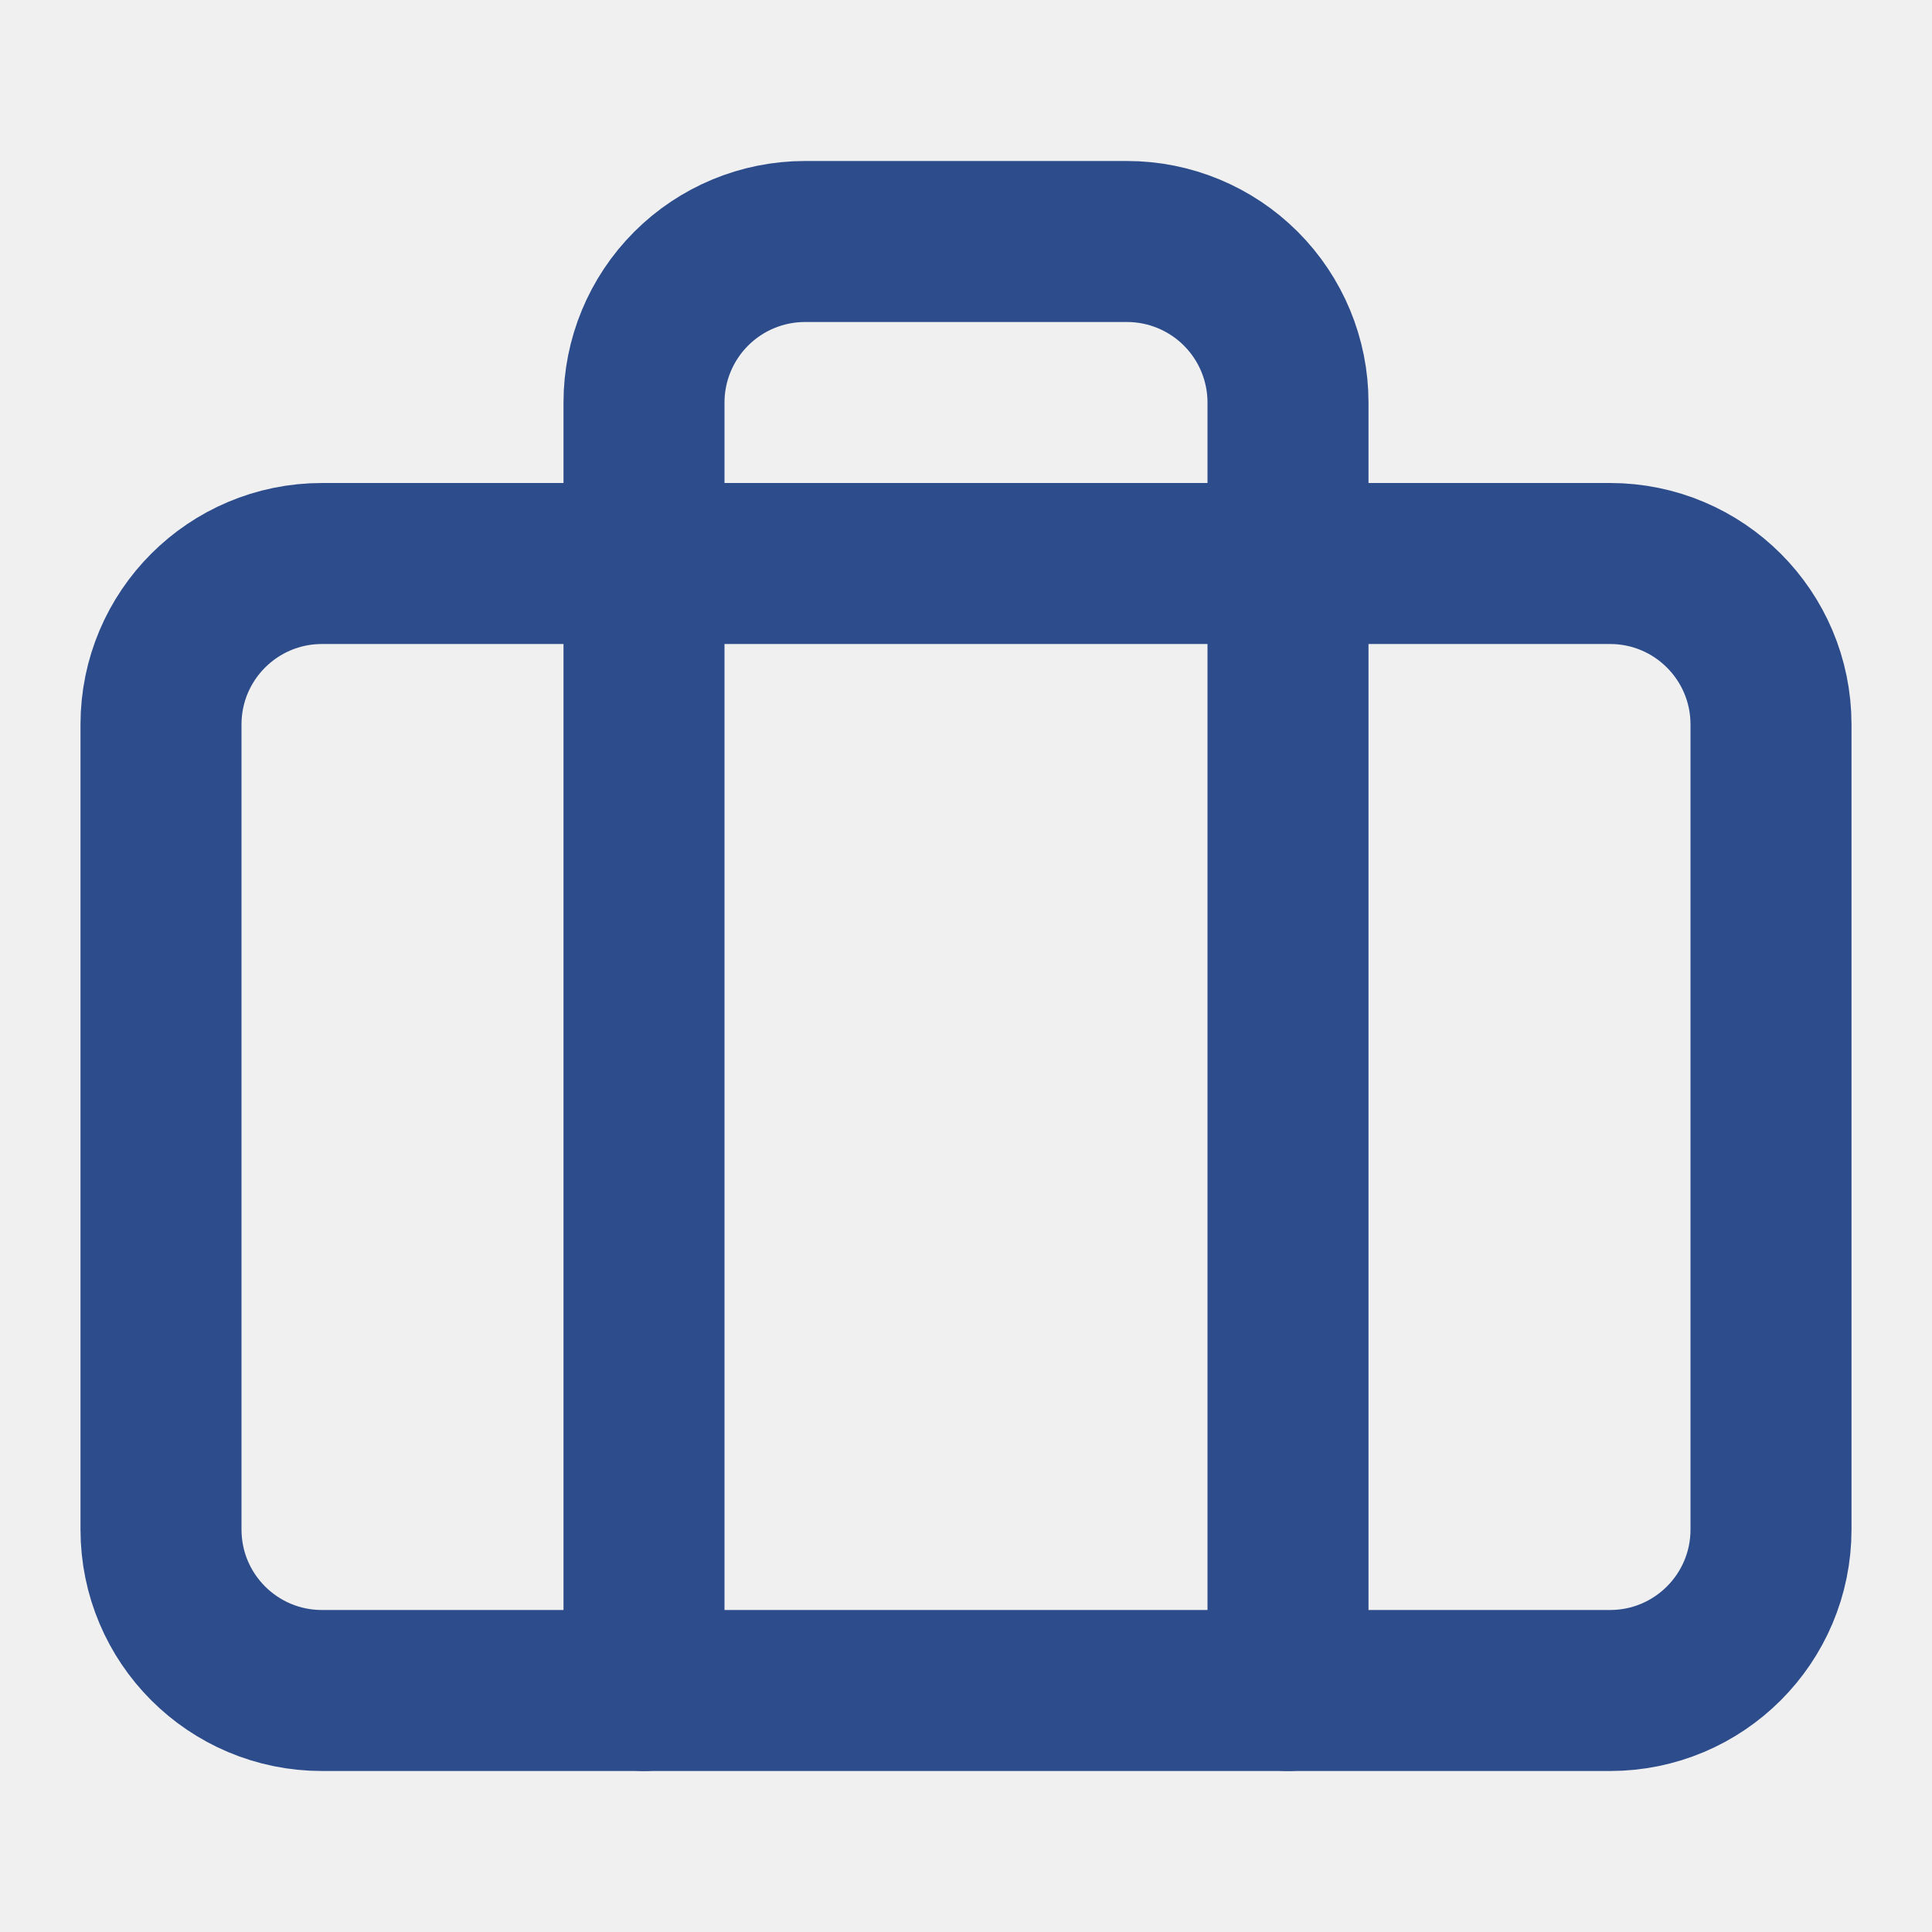
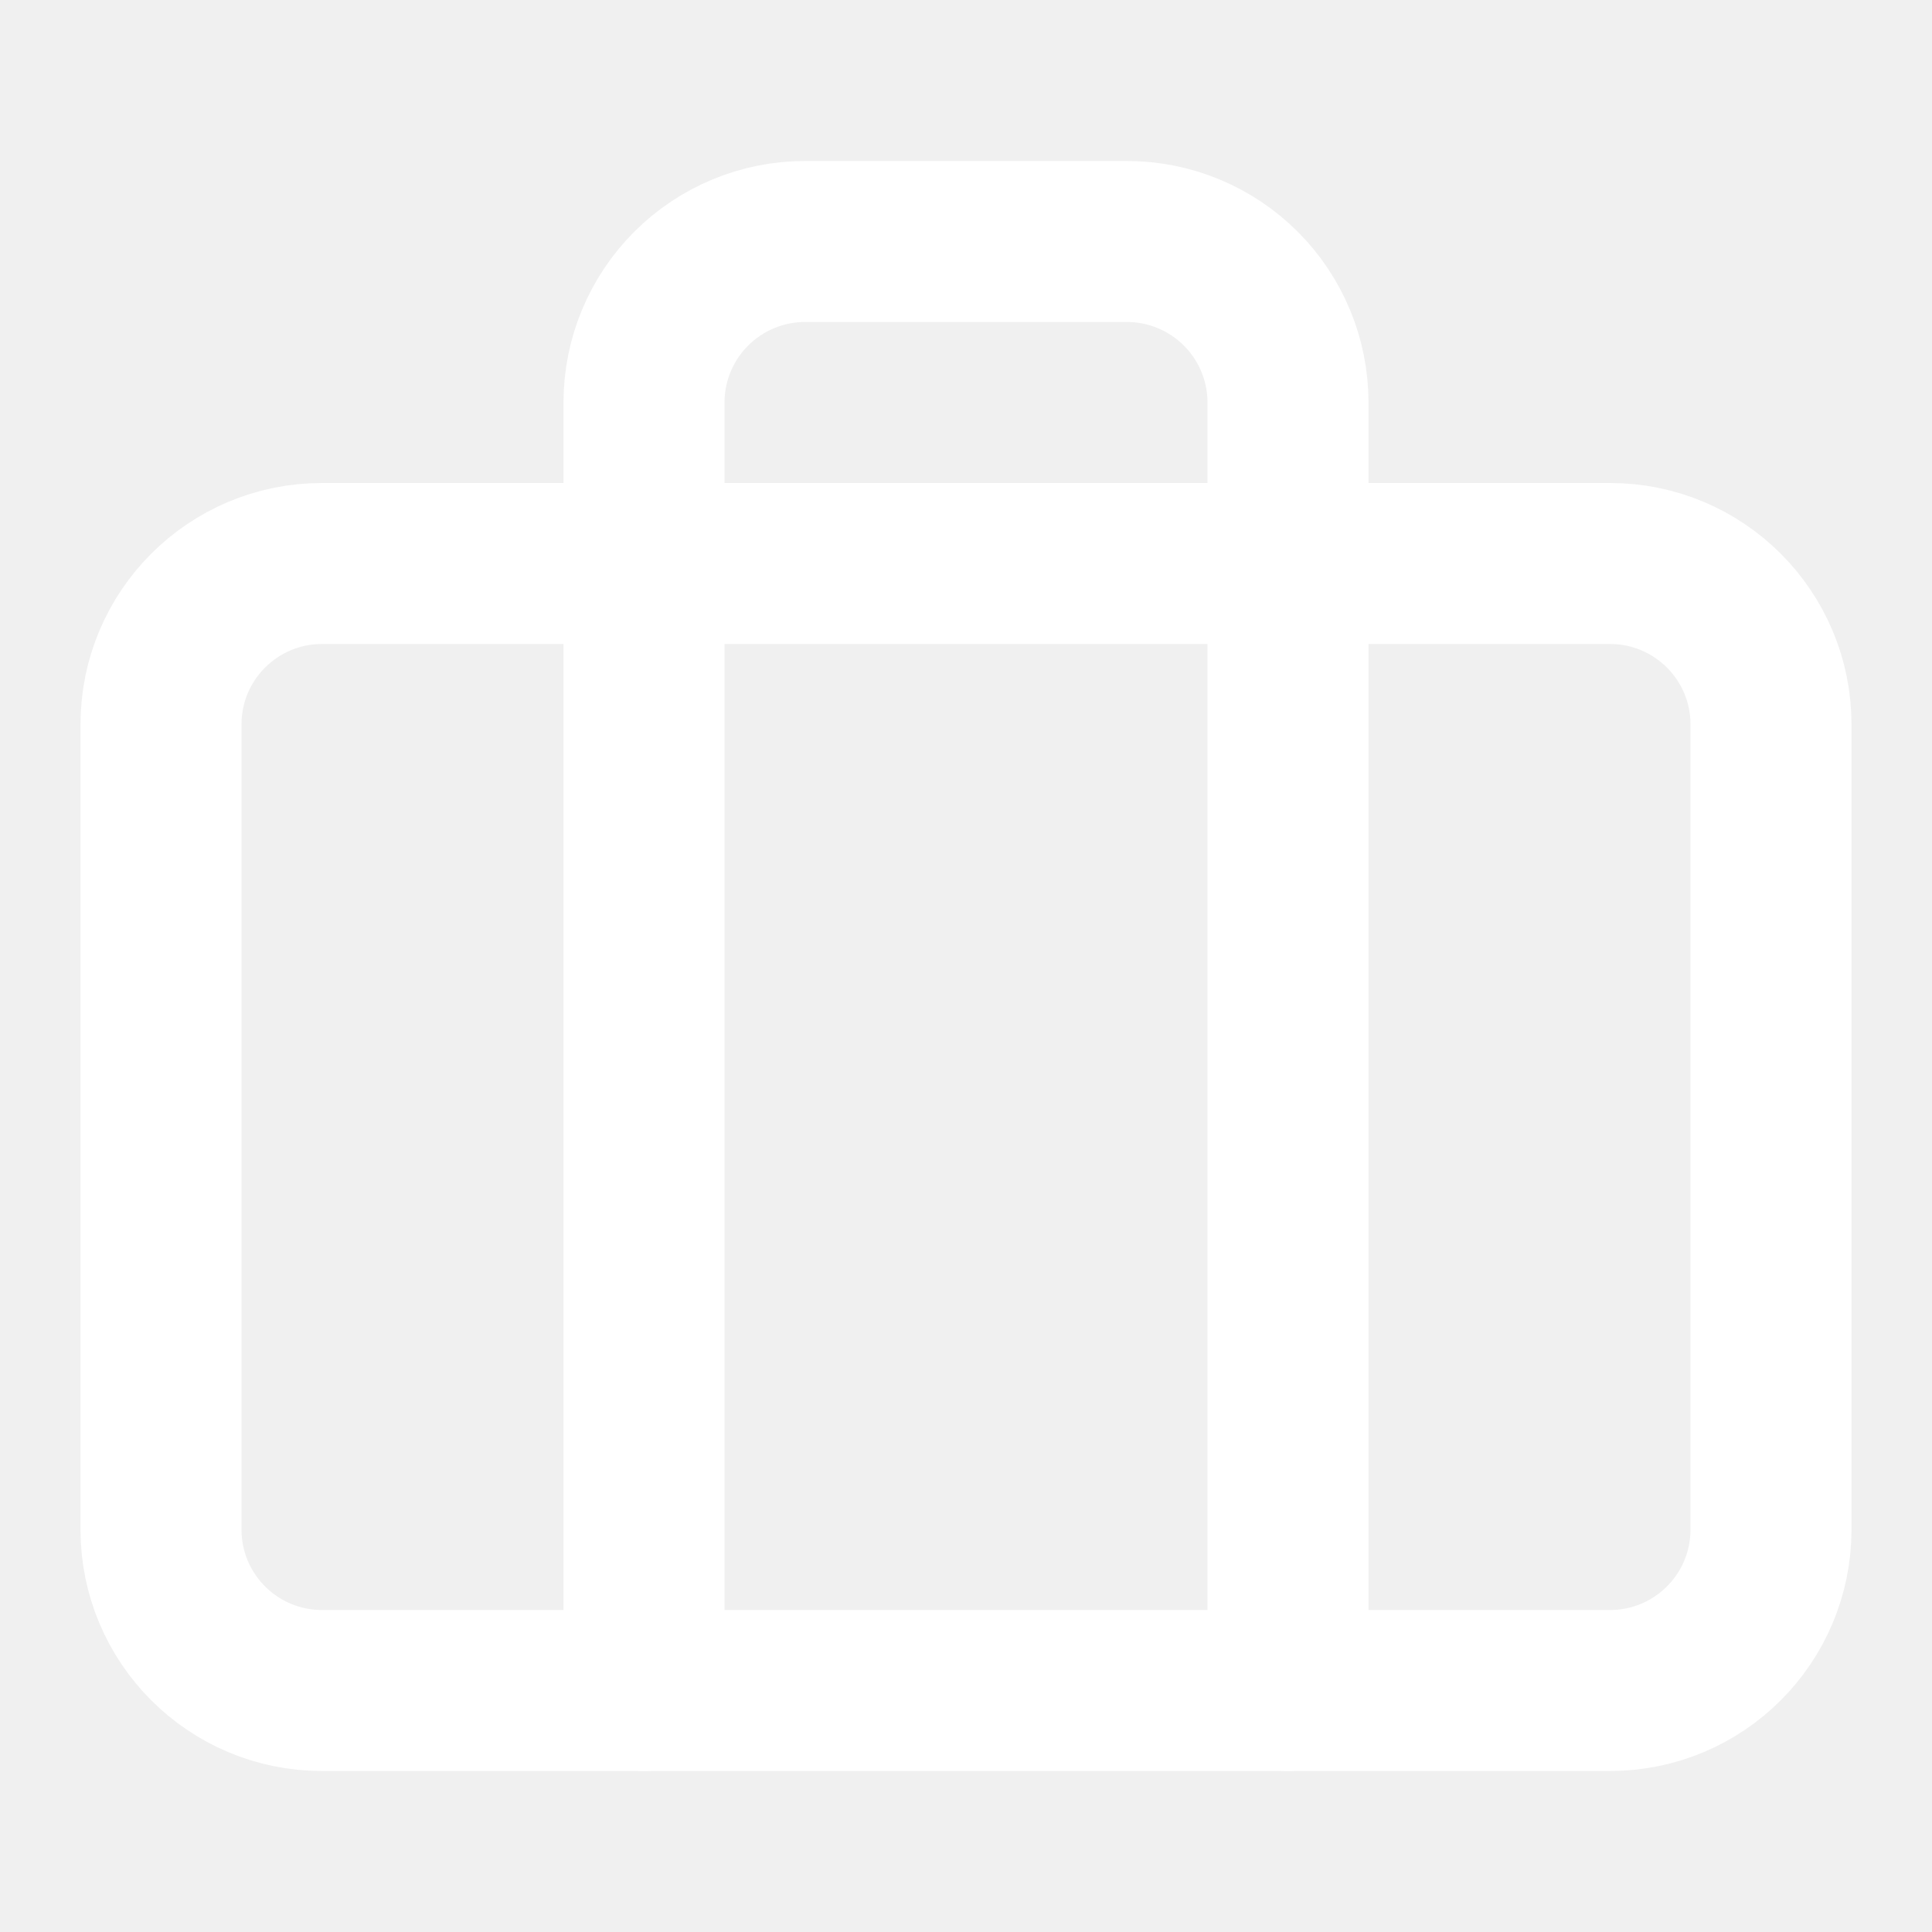
<svg xmlns="http://www.w3.org/2000/svg" width="24" height="24" viewBox="0 0 24 24" fill="none">
-   <path d="M20 7H4C2.895 7 2 7.895 2 9V19C2 20.105 2.895 21 4 21H20C21.105 21 22 20.105 22 19V9C22 7.895 21.105 7 20 7Z" stroke="#2D4C8B" stroke-width="2" stroke-linecap="round" stroke-linejoin="round" />
-   <path d="M16 21V5C16 4.47 15.789 3.961 15.414 3.586C15.039 3.211 14.53 3 14 3H10C9.47 3 8.961 3.211 8.586 3.586C8.211 3.961 8 4.47 8 5V21" stroke="#2D4C8B" stroke-width="2" stroke-linecap="round" stroke-linejoin="round" />
+   <path d="M20 7H4C2.895 7 2 7.895 2 9V19C2 20.105 2.895 21 4 21H20C21.105 21 22 20.105 22 19V9C22 7.895 21.105 7 20 7Z" stroke="white" stroke-width="2" stroke-linecap="round" stroke-linejoin="round" />
+   <path d="M16 21V5C16 4.47 15.789 3.961 15.414 3.586C15.039 3.211 14.53 3 14 3H10C9.47 3 8.961 3.211 8.586 3.586C8.211 3.961 8 4.47 8 5V21" stroke="white" stroke-width="2" stroke-linecap="round" stroke-linejoin="round" />
</svg>
